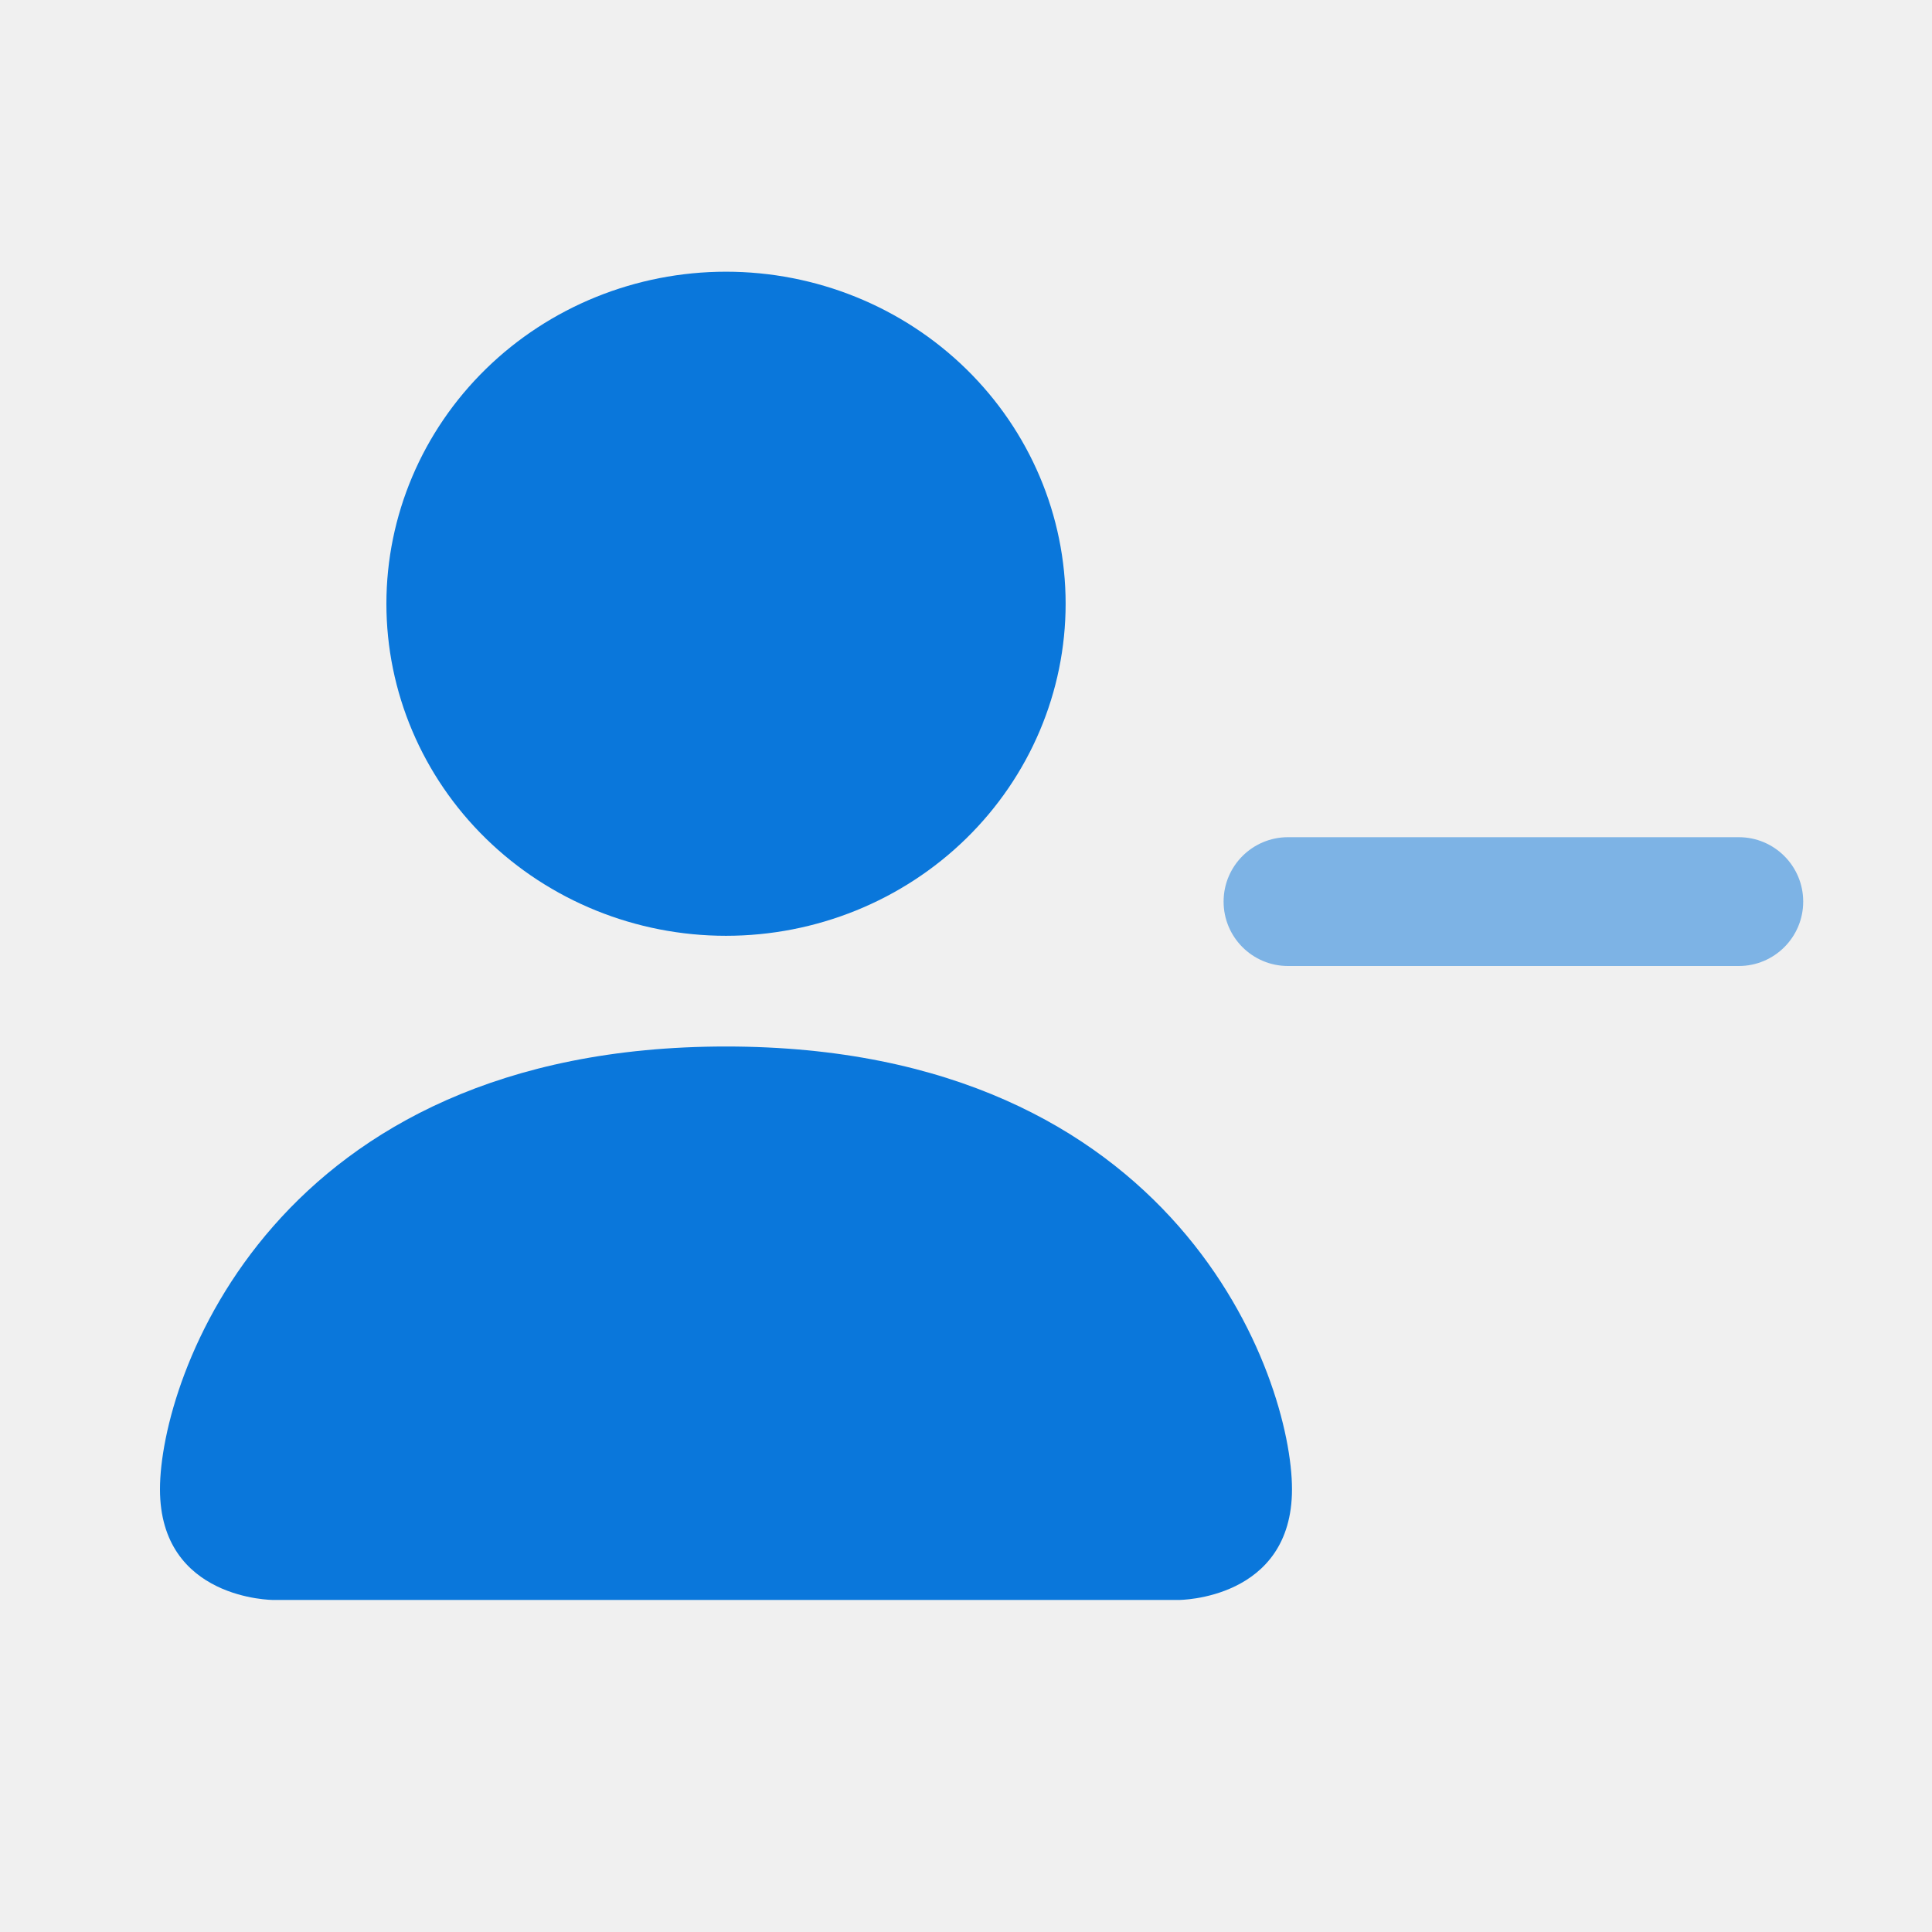
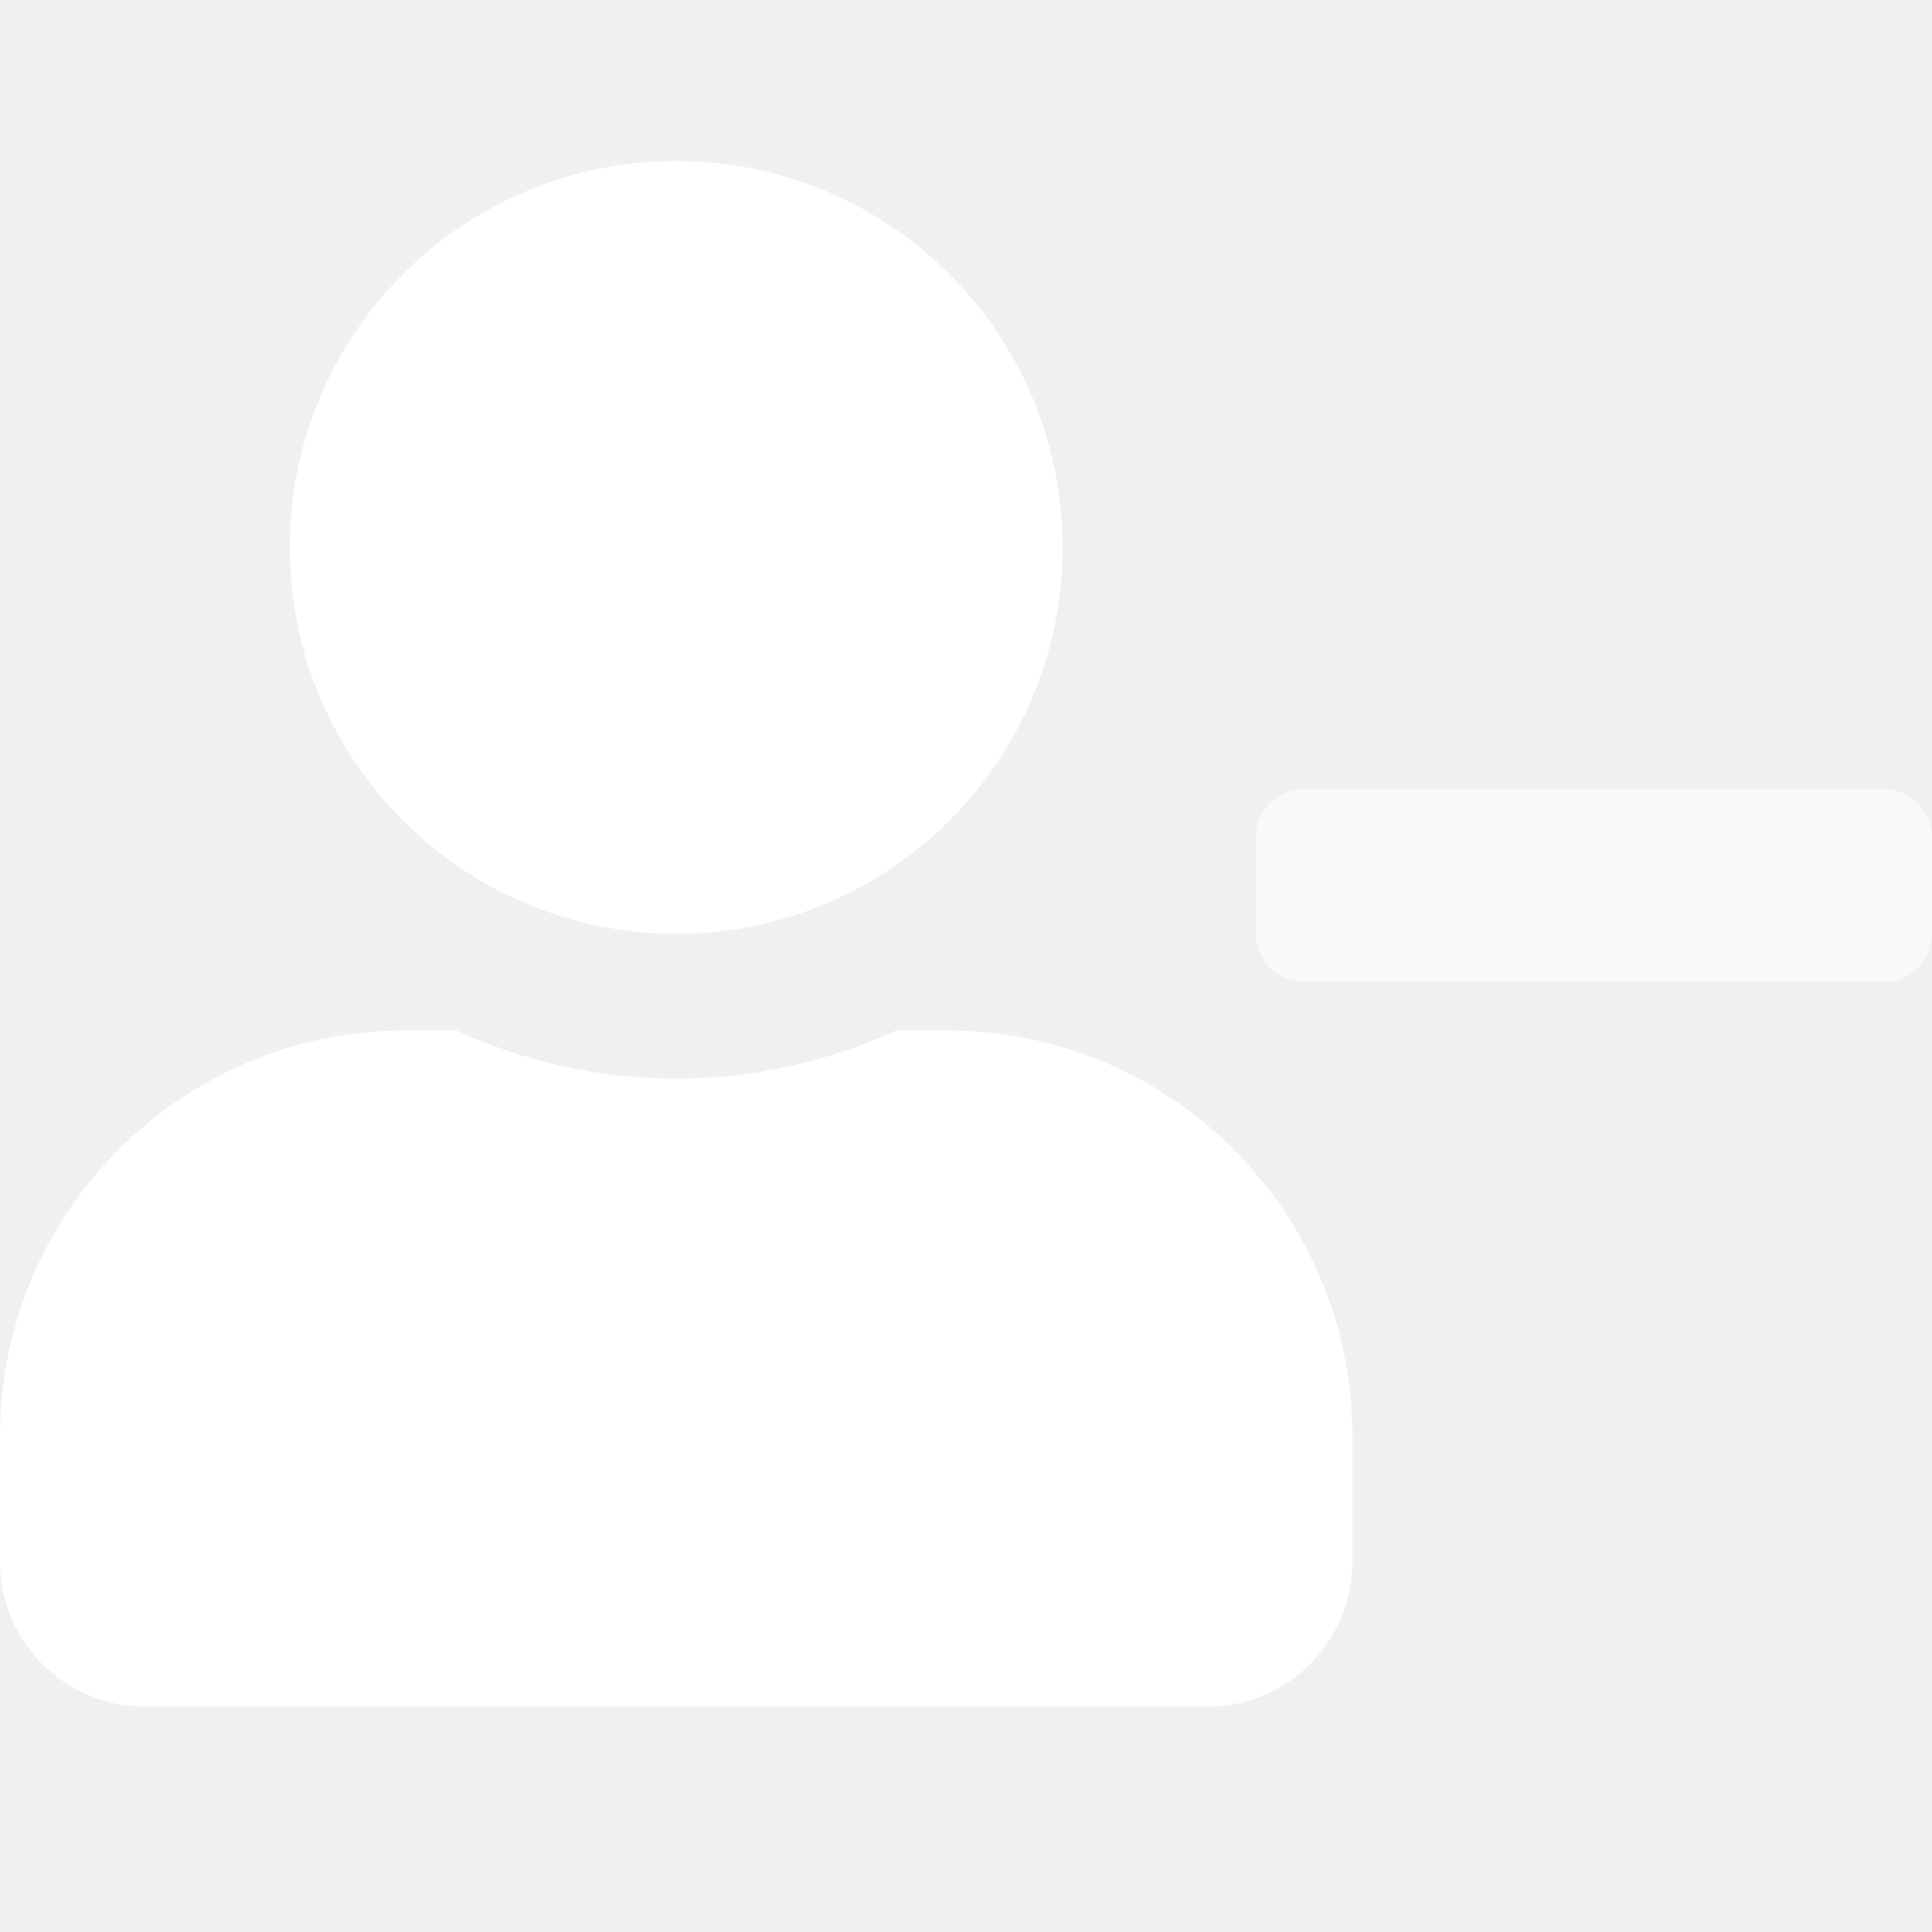
- <svg xmlns="http://www.w3.org/2000/svg" width="30" height="30" viewBox="0 0 30 30" fill="none">
-   <rect x="19" y="13" width="9" height="2" rx="1" fill="#0A77DB" fill-opacity="0.5" />
-   <path d="M15.002 13.021C14.013 13.988 12.672 14.531 11.273 14.531C9.875 14.531 8.534 13.988 7.545 13.021C6.556 12.054 6 10.742 6 9.375C6 8.007 6.556 6.696 7.545 5.729C8.534 4.762 9.875 4.219 11.273 4.219C12.672 4.219 14.013 4.762 15.002 5.729C15.991 6.696 16.547 8.007 16.547 9.375C16.547 10.742 15.991 12.054 15.002 13.021Z" fill="#0A77DB" />
-   <path d="M2.484 23.125C2.484 24.844 4.242 24.844 4.242 24.844H18.305C18.305 24.844 20.062 24.844 20.062 23.125C20.062 21.406 18.305 16.25 11.273 16.25C4.242 16.25 2.484 21.406 2.484 23.125Z" fill="#0A77DB" />
+ <svg xmlns="http://www.w3.org/2000/svg" width="32" height="32" viewBox="0 0 32 32" fill="none">
+   <g clip-path="url(#clip0_1963_29688)">
+     <path d="M11.2 15.466C14.735 15.466 17.6 12.601 17.6 9.066C17.6 5.532 14.735 2.667 11.2 2.667C7.665 2.667 4.8 5.532 4.8 9.066C4.8 12.601 7.665 15.466 11.2 15.466ZM15.68 17.067H14.845C13.735 17.576 12.5 17.866 11.2 17.866C9.9 17.866 8.67 17.576 7.555 17.067H6.72C3.01 17.067 0 20.076 0 23.787V25.866C0 27.192 1.075 28.267 2.4 28.267H20C21.325 28.267 22.4 27.192 22.4 25.866V23.787C22.4 20.076 19.39 17.067 15.68 17.067Z" fill="white" />
+     <path opacity="0.6" d="M21.6 13.066H31.2C31.64 13.066 32 13.426 32 13.866V15.466C32 15.906 31.64 16.266 31.2 16.266H21.6C21.16 16.266 20.8 15.906 20.8 15.466V13.866C20.8 13.426 21.16 13.066 21.6 13.066Z" fill="white" />
+   </g>
+   <defs>
+     <clipPath id="clip0_1963_29688">
+       <rect width="32" height="32" fill="white" />
+     </clipPath>
+   </defs>
</svg>
